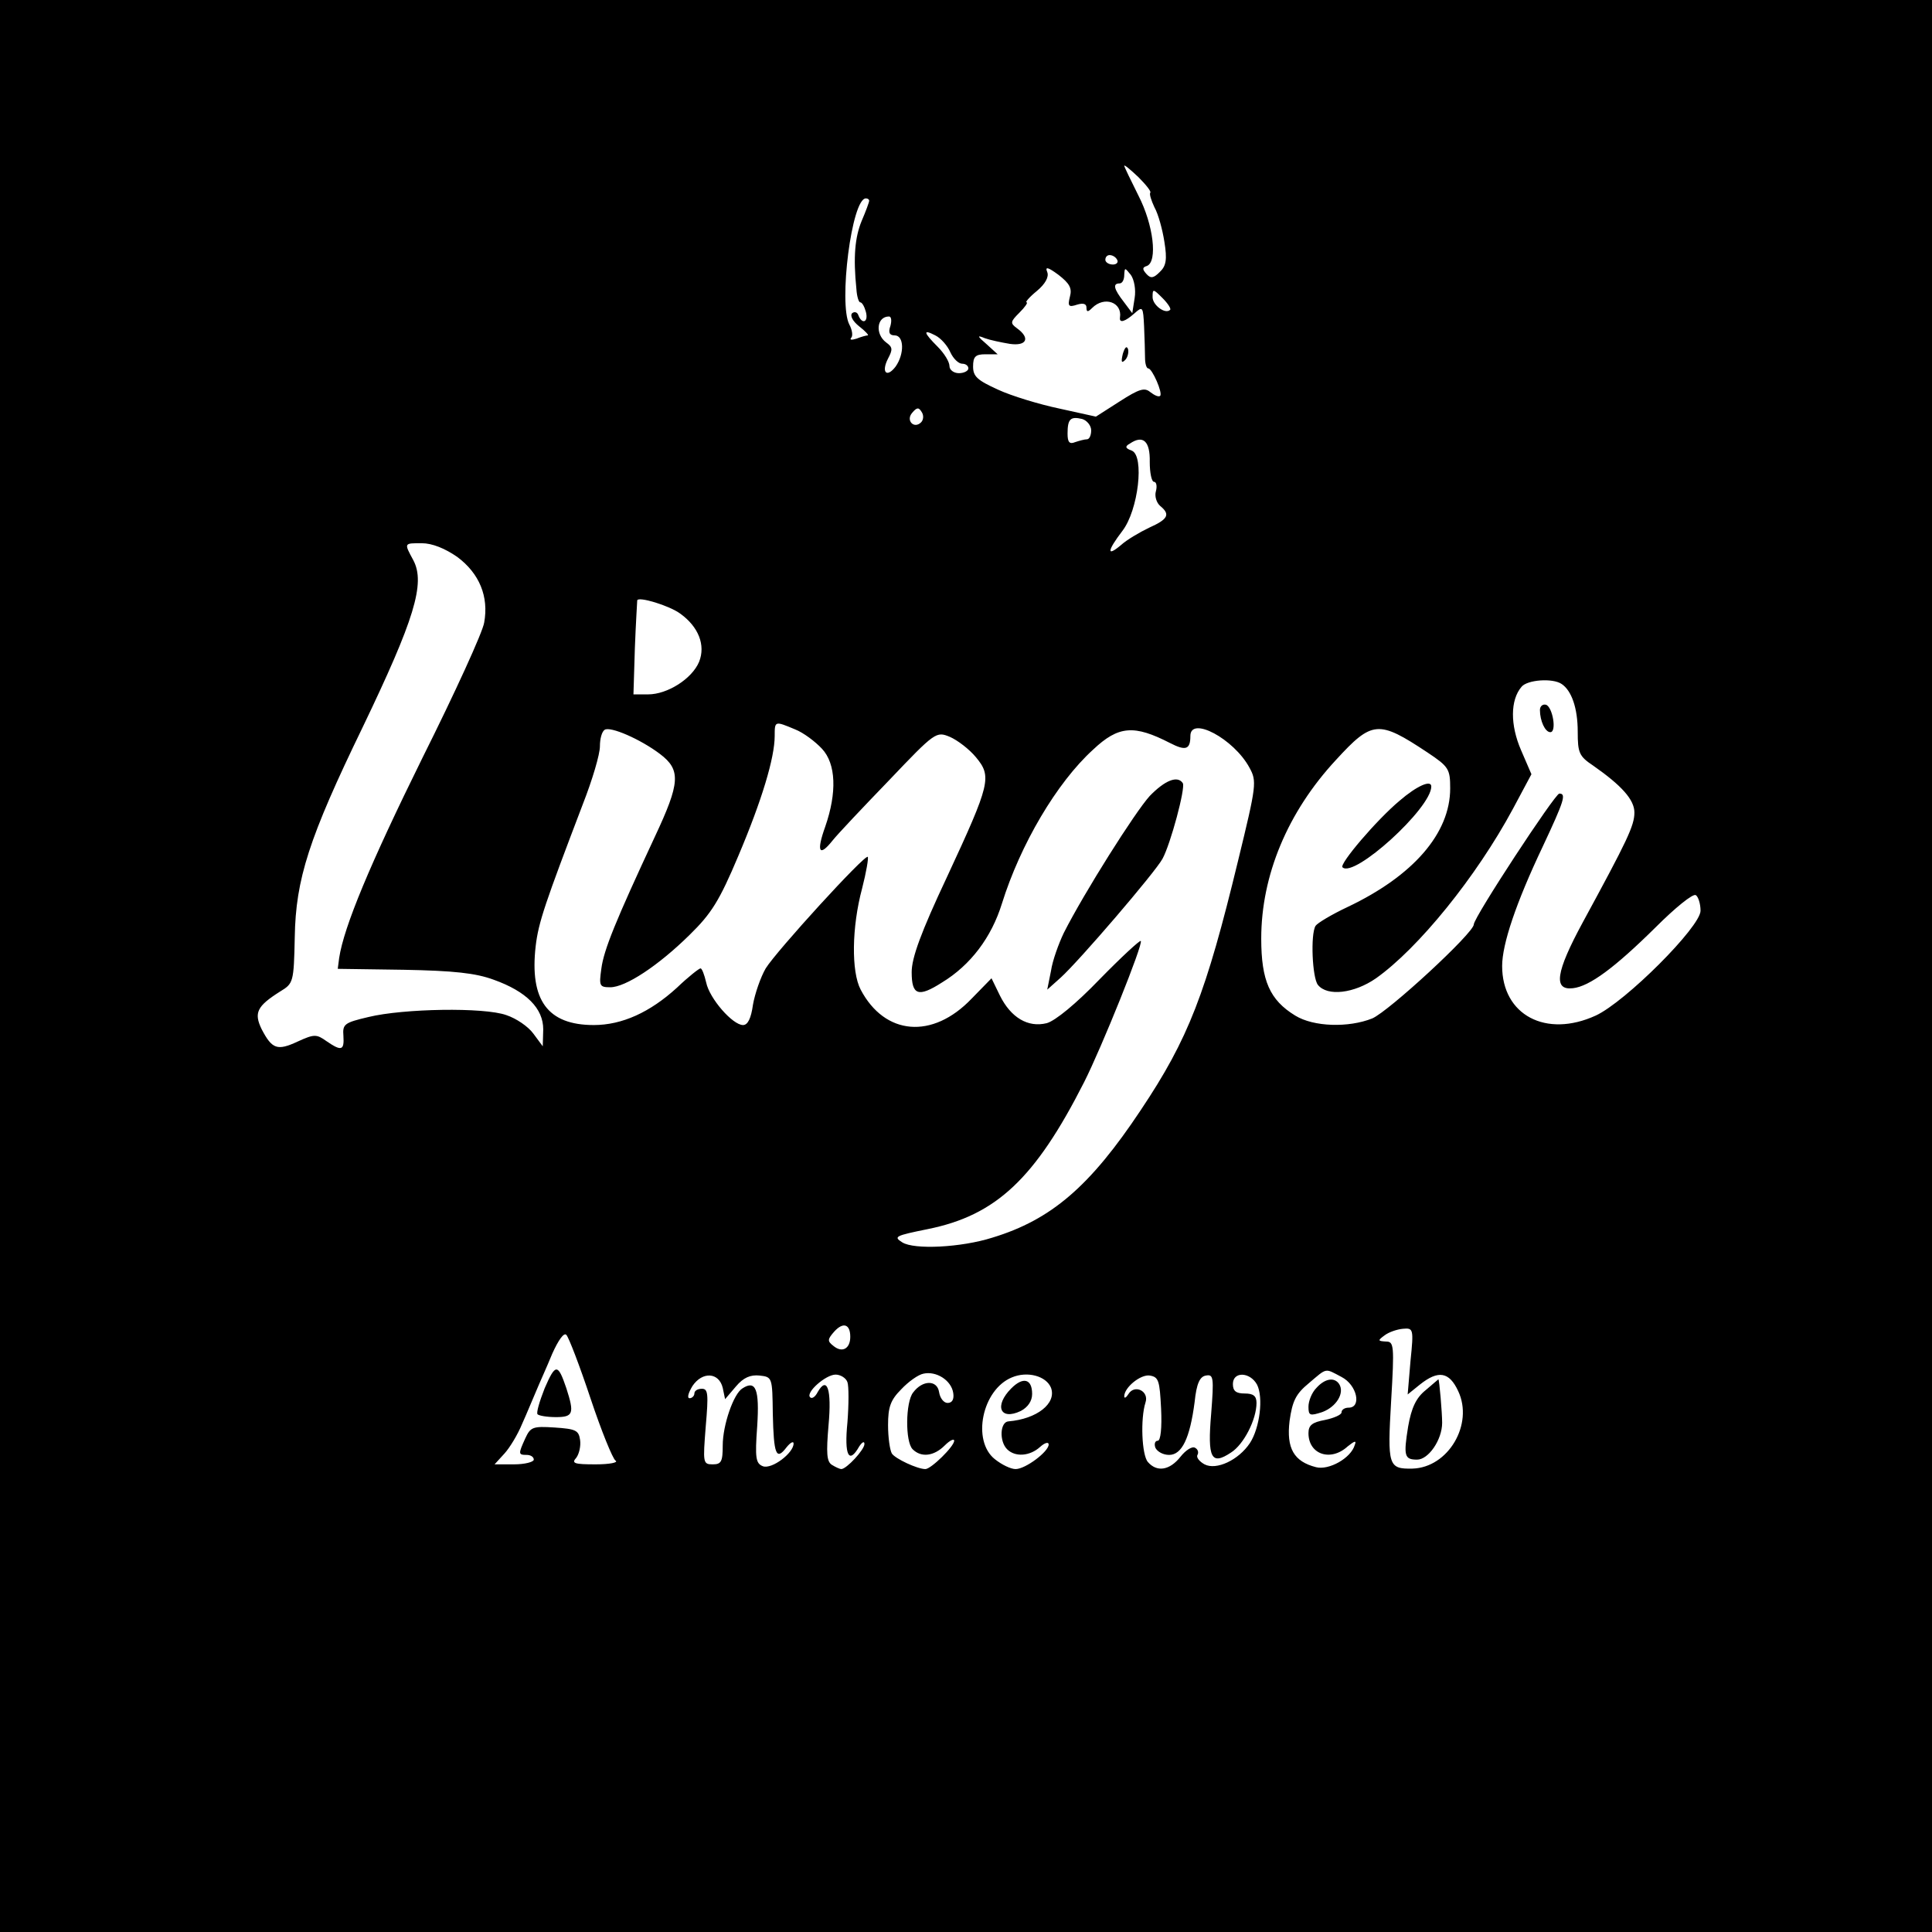
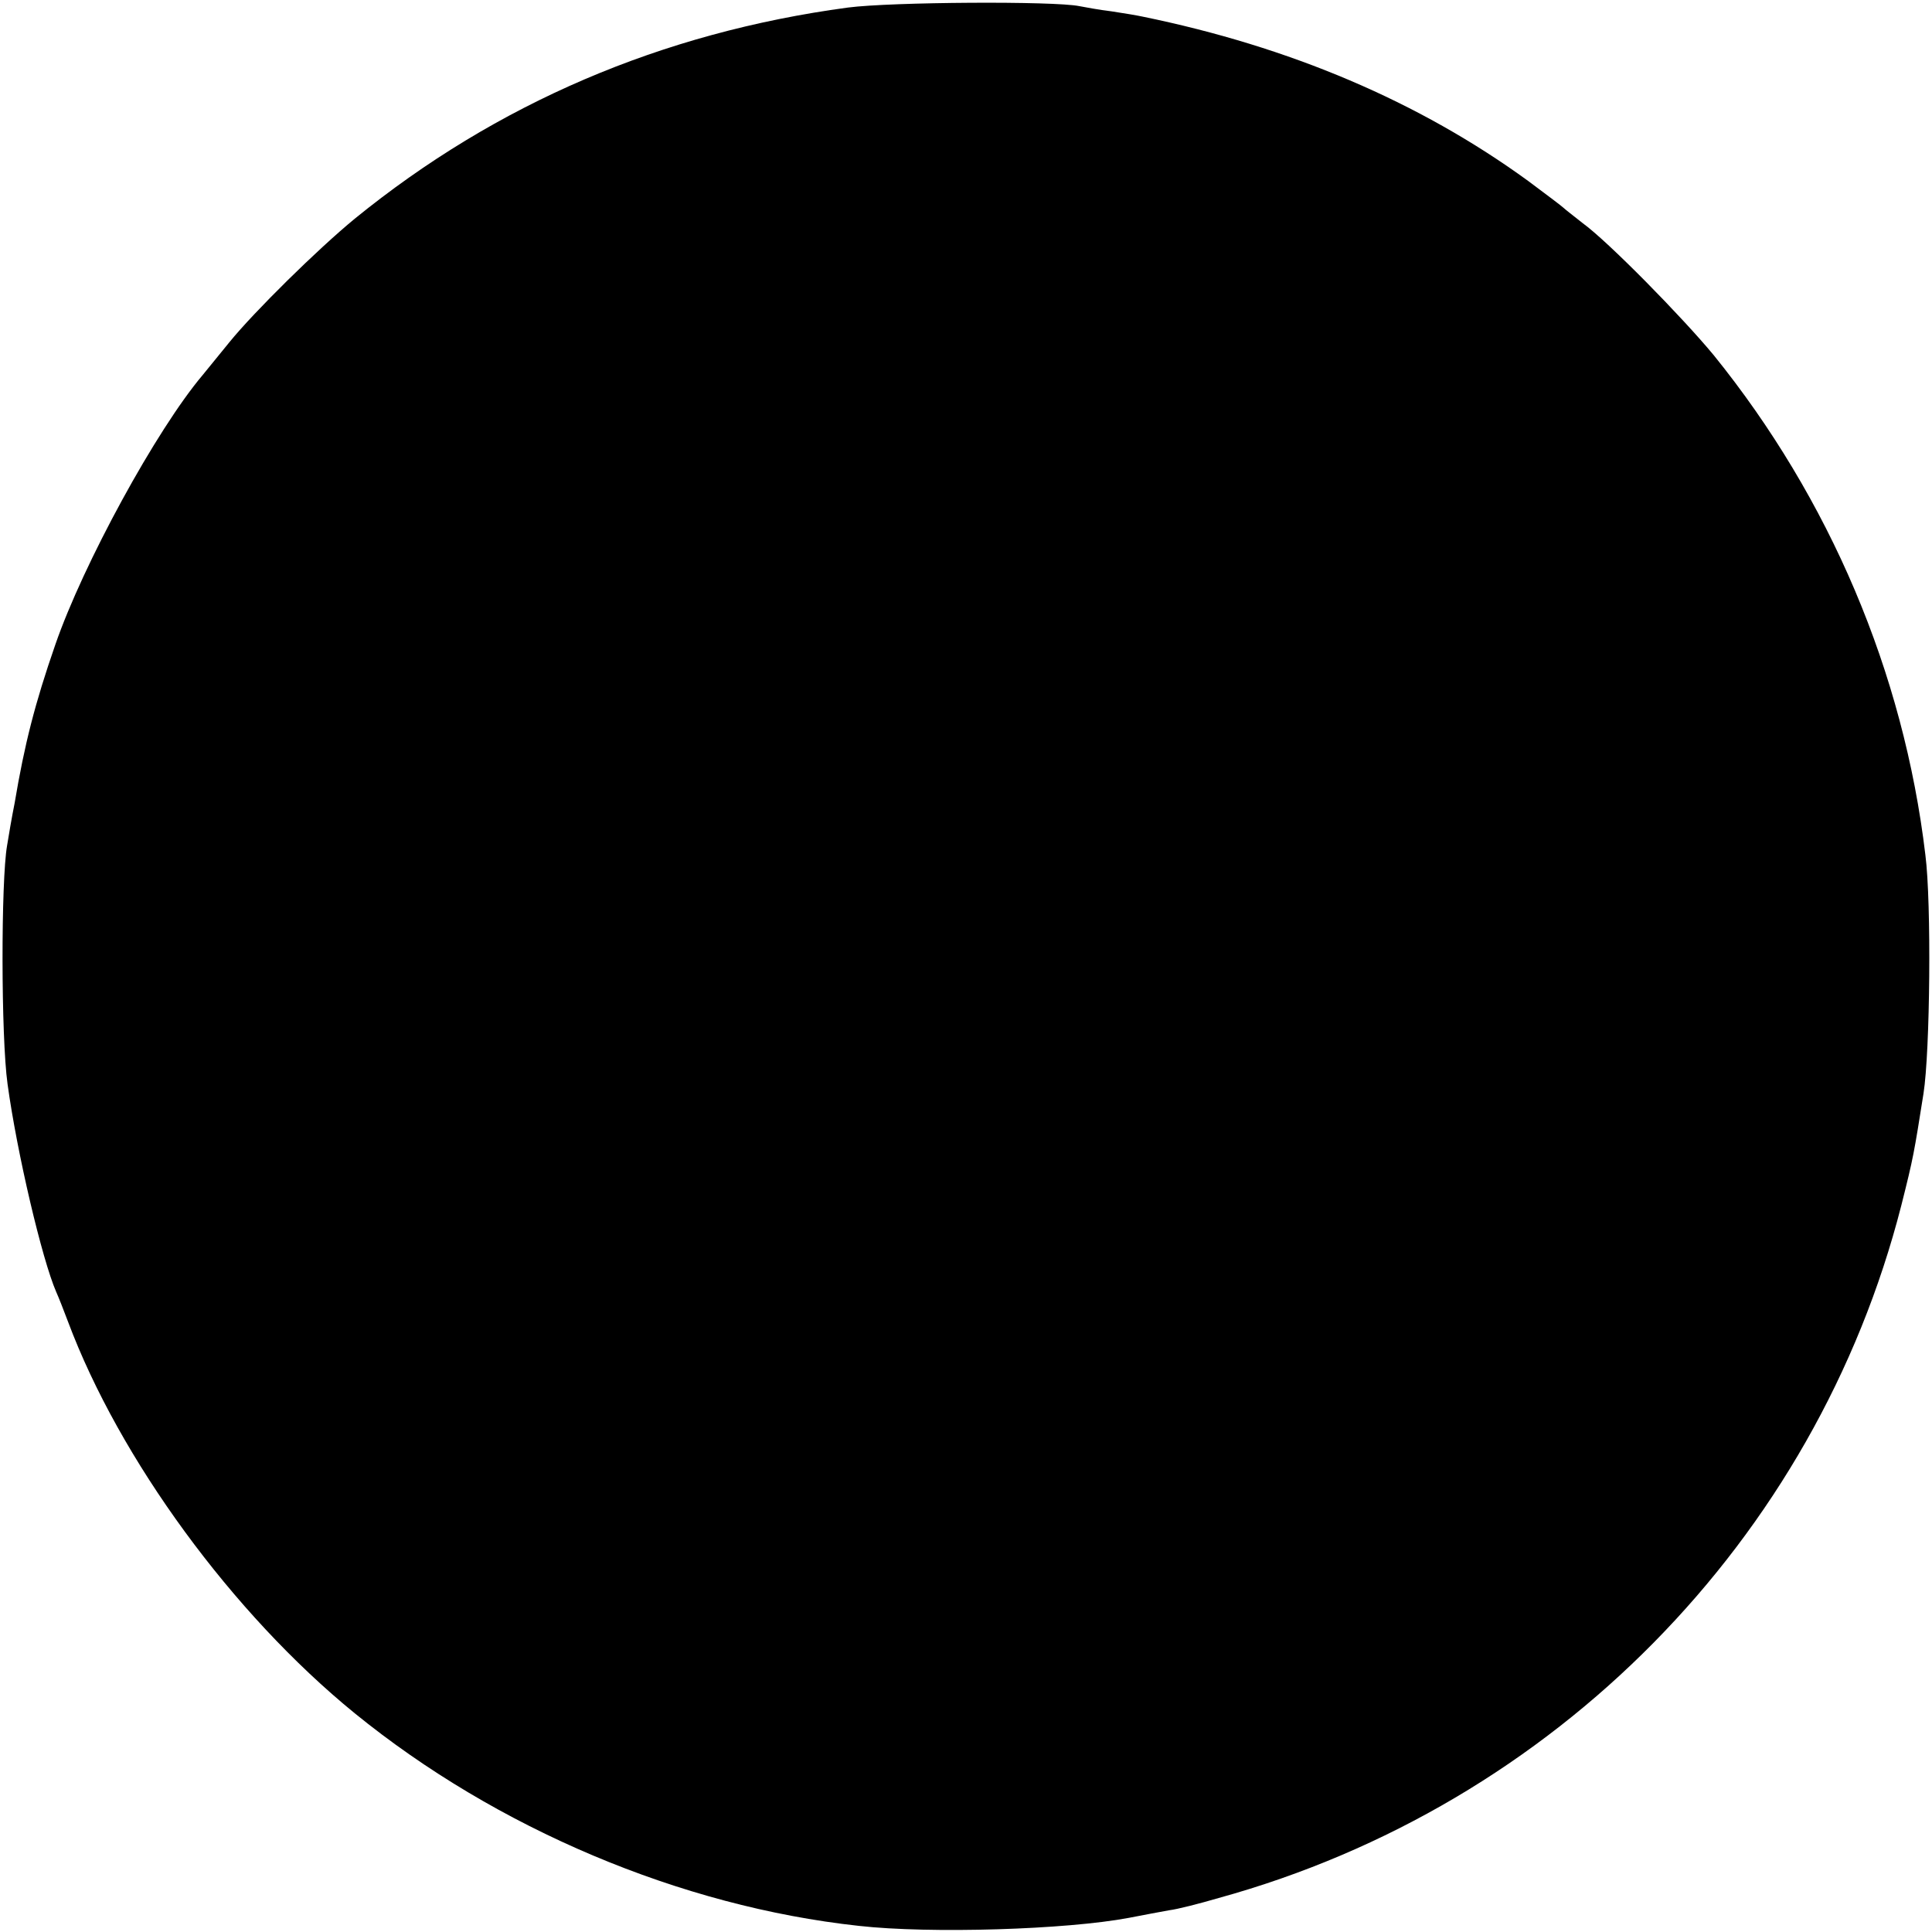
<svg xmlns="http://www.w3.org/2000/svg" version="1.0" width="409pt" height="409pt" viewBox="0 0 409 409" preserveAspectRatio="xMidYMid meet">
  <g transform="translate(0,409) scale(0.1,-0.1)" fill="#000000" stroke="none">
-     <path d="M0 2045 l0 -2045 2045 0 2045 0 0 2045 0 2045 -2045 0 -2045 0 0 -2045z m2435 1637 c-2 -3 2 -16 9 -31 8 -14 17 -47 21 -73 6 -37 4 -51 -10 -64 -13 -13 -19 -14 -28 -4 -9 10 -9 14 1 17 23 9 14 87 -18 149 -16 32 -30 61 -30 63 0 3 13 -8 30 -24 16 -16 28 -31 25 -33z m-595 -17 c0 -3 -7 -22 -16 -43 -14 -34 -18 -76 -11 -144 1 -16 5 -28 8 -28 4 0 9 -9 12 -20 6 -22 -8 -28 -16 -7 -2 6 -8 8 -13 4 -5 -5 1 -17 15 -28 13 -10 21 -19 18 -19 -3 0 -14 -3 -24 -7 -10 -3 -15 -3 -11 2 4 4 2 17 -4 28 -23 44 5 267 35 267 4 0 7 -2 7 -5z m525 -125 c3 -5 -1 -10 -9 -10 -9 0 -16 5 -16 10 0 6 4 10 9 10 6 0 13 -4 16 -10z m-100 -78 c-5 -20 -3 -23 15 -17 13 4 20 2 20 -6 0 -10 3 -10 12 -1 26 26 64 12 59 -20 -2 -13 11 -9 31 9 17 15 18 14 20 -28 1 -24 2 -54 2 -66 0 -13 3 -23 7 -23 8 0 31 -52 25 -58 -3 -3 -12 1 -21 8 -12 10 -23 7 -65 -20 l-50 -32 -77 17 c-43 9 -102 27 -130 40 -44 20 -53 28 -53 49 0 21 5 26 26 26 l26 0 -23 21 c-21 18 -21 20 -4 13 11 -4 35 -9 53 -12 35 -5 44 12 15 33 -15 11 -14 14 5 33 12 12 19 22 15 22 -3 0 6 11 22 24 18 15 26 30 22 40 -5 12 1 11 24 -6 23 -18 29 -28 24 -46z m137 -3 l-5 -32 -18 24 c-21 27 -24 39 -9 39 6 0 10 8 10 18 1 16 1 16 14 0 7 -10 11 -31 8 -49z m75 -25 c-10 -10 -37 10 -37 27 0 18 1 18 21 -2 11 -11 19 -23 16 -25z m-592 -34 c-5 -14 -2 -20 9 -20 20 0 21 -39 2 -66 -19 -25 -31 -12 -16 17 10 19 10 24 -4 34 -24 18 -20 55 6 55 5 0 6 -9 3 -20z m127 -56 c6 -13 17 -24 25 -24 7 0 13 -4 13 -10 0 -5 -9 -10 -20 -10 -11 0 -20 7 -20 15 0 9 -11 27 -25 41 -30 30 -32 38 -5 24 12 -6 26 -22 32 -36z m-62 -148 c-15 -15 -33 4 -19 20 10 12 14 12 20 2 5 -7 4 -17 -1 -22z m360 -17 c0 -11 -4 -19 -9 -19 -5 0 -16 -3 -25 -6 -12 -5 -16 0 -16 18 0 31 6 37 31 31 10 -3 19 -14 19 -24z m124 -67 c0 -23 4 -42 9 -42 5 0 7 -9 4 -20 -3 -10 1 -24 9 -31 22 -18 17 -28 -23 -46 -21 -10 -48 -26 -60 -37 -31 -26 -29 -12 3 30 34 44 47 159 20 170 -14 5 -15 9 -4 15 28 19 43 5 42 -39z m-1466 -201 c47 -35 67 -84 57 -139 -3 -20 -62 -149 -131 -287 -111 -225 -166 -357 -176 -423 l-3 -23 140 -2 c106 -2 152 -7 190 -21 70 -25 105 -61 105 -105 l-1 -36 -20 27 c-11 15 -36 32 -57 39 -47 17 -218 14 -292 -4 -51 -12 -55 -15 -53 -40 2 -31 -4 -33 -36 -11 -21 15 -26 15 -61 -1 -43 -20 -54 -16 -76 26 -17 35 -10 49 39 80 28 17 29 19 31 115 2 123 30 210 144 445 109 227 133 304 107 353 -20 37 -20 36 18 36 22 0 49 -11 75 -29z m472 -120 c39 -28 54 -67 40 -102 -15 -36 -67 -69 -108 -69 l-31 0 3 98 c2 53 5 99 5 101 2 9 68 -11 91 -28z m1866 -149 c21 -14 34 -51 34 -101 0 -45 3 -52 33 -72 60 -42 87 -72 87 -99 0 -28 -15 -59 -109 -232 -58 -107 -63 -145 -21 -140 35 4 88 43 175 129 41 41 79 72 85 68 5 -3 10 -18 10 -33 0 -34 -159 -193 -222 -222 -105 -48 -198 1 -198 105 0 46 29 133 86 253 46 98 50 112 35 112 -9 0 -181 -262 -181 -277 0 -18 -180 -184 -215 -199 -50 -20 -124 -18 -163 6 -54 33 -72 74 -72 163 0 134 56 268 158 378 77 84 90 85 194 16 45 -30 48 -35 48 -76 0 -95 -78 -185 -217 -251 -34 -16 -64 -34 -68 -40 -11 -18 -7 -110 5 -125 20 -25 77 -18 123 14 89 63 212 214 290 359 l39 73 -22 51 c-23 53 -23 106 1 134 12 15 66 19 85 6z m-1623 -96 c18 -7 43 -26 57 -41 30 -32 32 -93 7 -165 -19 -53 -13 -65 15 -30 11 14 65 71 120 128 98 103 100 104 129 92 16 -7 41 -26 55 -43 34 -41 31 -55 -61 -253 -56 -119 -75 -172 -75 -202 0 -49 14 -54 64 -22 61 37 105 96 127 167 39 125 116 256 193 326 54 51 87 53 163 14 33 -17 43 -14 43 15 0 43 92 -6 125 -67 16 -29 15 -37 -24 -197 -68 -281 -105 -377 -206 -528 -107 -161 -189 -232 -314 -270 -66 -21 -166 -26 -191 -10 -19 12 -15 14 54 28 144 29 227 106 331 311 37 73 126 294 120 299 -2 2 -41 -34 -87 -81 -50 -52 -94 -88 -112 -93 -40 -10 -76 12 -99 58 l-18 37 -42 -43 c-83 -87 -184 -78 -235 19 -20 38 -19 132 3 214 9 35 14 65 12 67 -6 6 -193 -199 -216 -236 -11 -19 -23 -54 -27 -77 -4 -29 -11 -43 -21 -43 -22 0 -71 56 -78 90 -4 17 -9 30 -12 30 -3 0 -26 -18 -50 -41 -57 -52 -116 -79 -176 -79 -98 0 -136 53 -123 167 6 51 20 91 100 301 20 51 36 105 36 122 0 16 4 31 10 35 12 8 76 -20 117 -51 45 -34 43 -61 -11 -176 -82 -176 -108 -239 -113 -279 -5 -36 -4 -39 19 -39 32 0 101 45 168 111 46 45 63 72 103 167 50 118 77 208 77 254 0 32 0 32 43 14z m117 -1286 c0 -25 -17 -35 -36 -19 -13 10 -12 14 2 30 19 21 34 16 34 -11z m1186 -51 l-6 -71 26 21 c39 31 62 27 81 -14 33 -70 -21 -162 -97 -164 -51 -1 -53 6 -45 143 7 118 6 126 -11 126 -17 1 -18 2 -3 13 9 7 27 13 39 14 22 2 23 0 16 -68z m-1736 -79 c23 -69 47 -128 53 -132 7 -4 -12 -8 -42 -8 -45 0 -52 2 -41 14 6 8 10 25 8 38 -3 20 -9 23 -54 26 -46 3 -51 1 -62 -23 -15 -33 -15 -35 3 -35 8 0 15 -4 15 -10 0 -5 -19 -10 -42 -10 l-41 0 21 23 c11 12 28 40 37 62 10 22 23 54 30 70 7 17 23 52 34 79 13 29 25 46 30 40 5 -5 28 -65 51 -134z m768 11 c2 -13 -2 -21 -12 -21 -8 0 -16 10 -18 23 -4 26 -35 26 -55 -1 -16 -20 -17 -104 -1 -120 18 -18 45 -15 68 8 11 11 20 15 20 10 0 -12 -49 -60 -61 -60 -17 0 -64 22 -71 33 -4 7 -8 33 -8 60 0 38 5 53 28 76 15 16 36 31 47 33 27 6 59 -14 63 -41z m207 11 c12 -33 -30 -66 -90 -71 -18 -1 -20 -42 -3 -59 17 -17 48 -15 70 5 10 9 18 11 18 5 0 -15 -49 -52 -70 -52 -10 0 -29 9 -44 21 -49 39 -27 147 36 173 33 14 73 3 83 -22z m615 23 c33 -17 43 -65 15 -65 -8 0 -15 -4 -15 -10 0 -5 -16 -12 -35 -16 -27 -5 -35 -11 -35 -28 0 -45 47 -61 83 -28 15 12 19 13 15 3 -8 -28 -55 -54 -82 -47 -47 12 -63 40 -56 98 6 42 13 57 41 80 39 33 33 32 69 13z m-1310 -23 l5 -24 23 27 c16 19 31 25 50 23 27 -3 27 -4 28 -81 2 -86 7 -100 29 -71 8 10 15 14 15 8 0 -20 -46 -55 -65 -48 -15 6 -17 17 -12 85 5 78 -3 98 -31 80 -19 -11 -42 -78 -42 -121 0 -34 -3 -40 -21 -40 -21 0 -21 3 -15 80 6 69 5 80 -8 80 -9 0 -16 -4 -16 -10 0 -5 -5 -10 -10 -10 -6 0 -3 11 6 26 21 31 56 29 64 -4z m264 12 c3 -8 3 -47 0 -85 -7 -70 3 -90 25 -51 6 9 11 12 11 5 0 -12 -38 -53 -49 -53 -3 0 -12 4 -20 9 -11 7 -12 25 -7 84 7 76 -3 105 -23 70 -5 -10 -12 -15 -16 -11 -10 10 33 48 54 48 10 0 22 -7 25 -16z m664 -56 c2 -41 -1 -68 -7 -68 -6 0 -8 -7 -5 -15 4 -8 16 -15 29 -15 27 0 44 35 54 112 4 39 11 54 24 56 16 3 17 -4 11 -81 -8 -94 0 -110 42 -82 27 17 54 70 54 105 0 15 -7 20 -25 20 -18 0 -25 5 -25 20 0 27 36 26 51 -1 14 -27 6 -92 -15 -124 -24 -36 -71 -58 -96 -45 -11 6 -18 15 -15 20 3 5 1 12 -5 15 -6 4 -20 -5 -31 -19 -23 -29 -50 -33 -69 -11 -13 15 -16 92 -5 126 8 24 -23 39 -36 18 -5 -8 -9 -10 -9 -5 0 19 35 47 54 44 19 -3 21 -11 24 -70z" />
-     <path d="M2377 3341 c-4 -17 -3 -21 5 -13 5 5 8 16 6 23 -3 8 -7 3 -11 -10z" />
-     <path d="M3260 2587 c0 -23 11 -47 22 -47 14 0 5 53 -9 58 -7 2 -13 -3 -13 -11z" />
-     <path d="M2963 2395 c-49 -41 -128 -134 -121 -141 24 -24 188 125 188 171 0 15 -31 1 -67 -30z" />
-     <path d="M2434 2405 c-31 -34 -139 -205 -182 -290 -11 -23 -24 -59 -27 -80 l-8 -40 28 25 c39 35 201 224 216 252 17 31 49 150 43 160 -11 17 -38 6 -70 -27z" />
-     <path d="M3018 1147 c-20 -16 -30 -37 -37 -77 -10 -62 -8 -70 19 -70 24 0 53 42 53 78 0 21 -6 92 -8 92 0 0 -12 -10 -27 -23z" />
-     <path d="M1153 1151 c-11 -28 -18 -52 -15 -55 3 -3 20 -6 39 -6 37 0 39 8 22 61 -18 53 -23 53 -46 0z" />
-     <path d="M2141 1151 c-37 -37 -24 -69 20 -48 15 8 24 21 24 36 0 32 -19 37 -44 12z" />
-     <path d="M2787 1152 c-10 -10 -17 -28 -17 -40 0 -19 3 -20 30 -11 29 11 47 40 35 59 -10 15 -30 12 -48 -8z" />
+     <path d="M1795 4074 c-394 -53 -744 -203 -1044 -447 -79 -65 -212 -196 -265 -261 -17 -21 -43 -53 -57 -70 -98 -116 -253 -400 -312 -571 -43 -124 -65 -210 -86 -335 -6 -30 -13 -71 -16 -90 -13 -74 -13 -405 1 -505 20 -146 73 -371 103 -440 5 -11 16 -39 25 -63 109 -291 348 -618 607 -829 300 -244 690 -409 1067 -450 151 -17 440 -8 572 17 30 6 69 13 85 16 17 2 64 14 105 26 711 196 1264 758 1445 1466 26 103 27 111 47 237 14 89 17 404 4 505 -46 387 -203 755 -448 1058 -67 81 -224 241 -278 280 -19 15 -37 29 -40 32 -3 3 -36 28 -75 57 -231 168 -504 284 -817 348 -9 2 -38 7 -65 11 -26 3 -57 9 -68 11 -53 11 -398 9 -490 -3z" />
  </g>
</svg>
